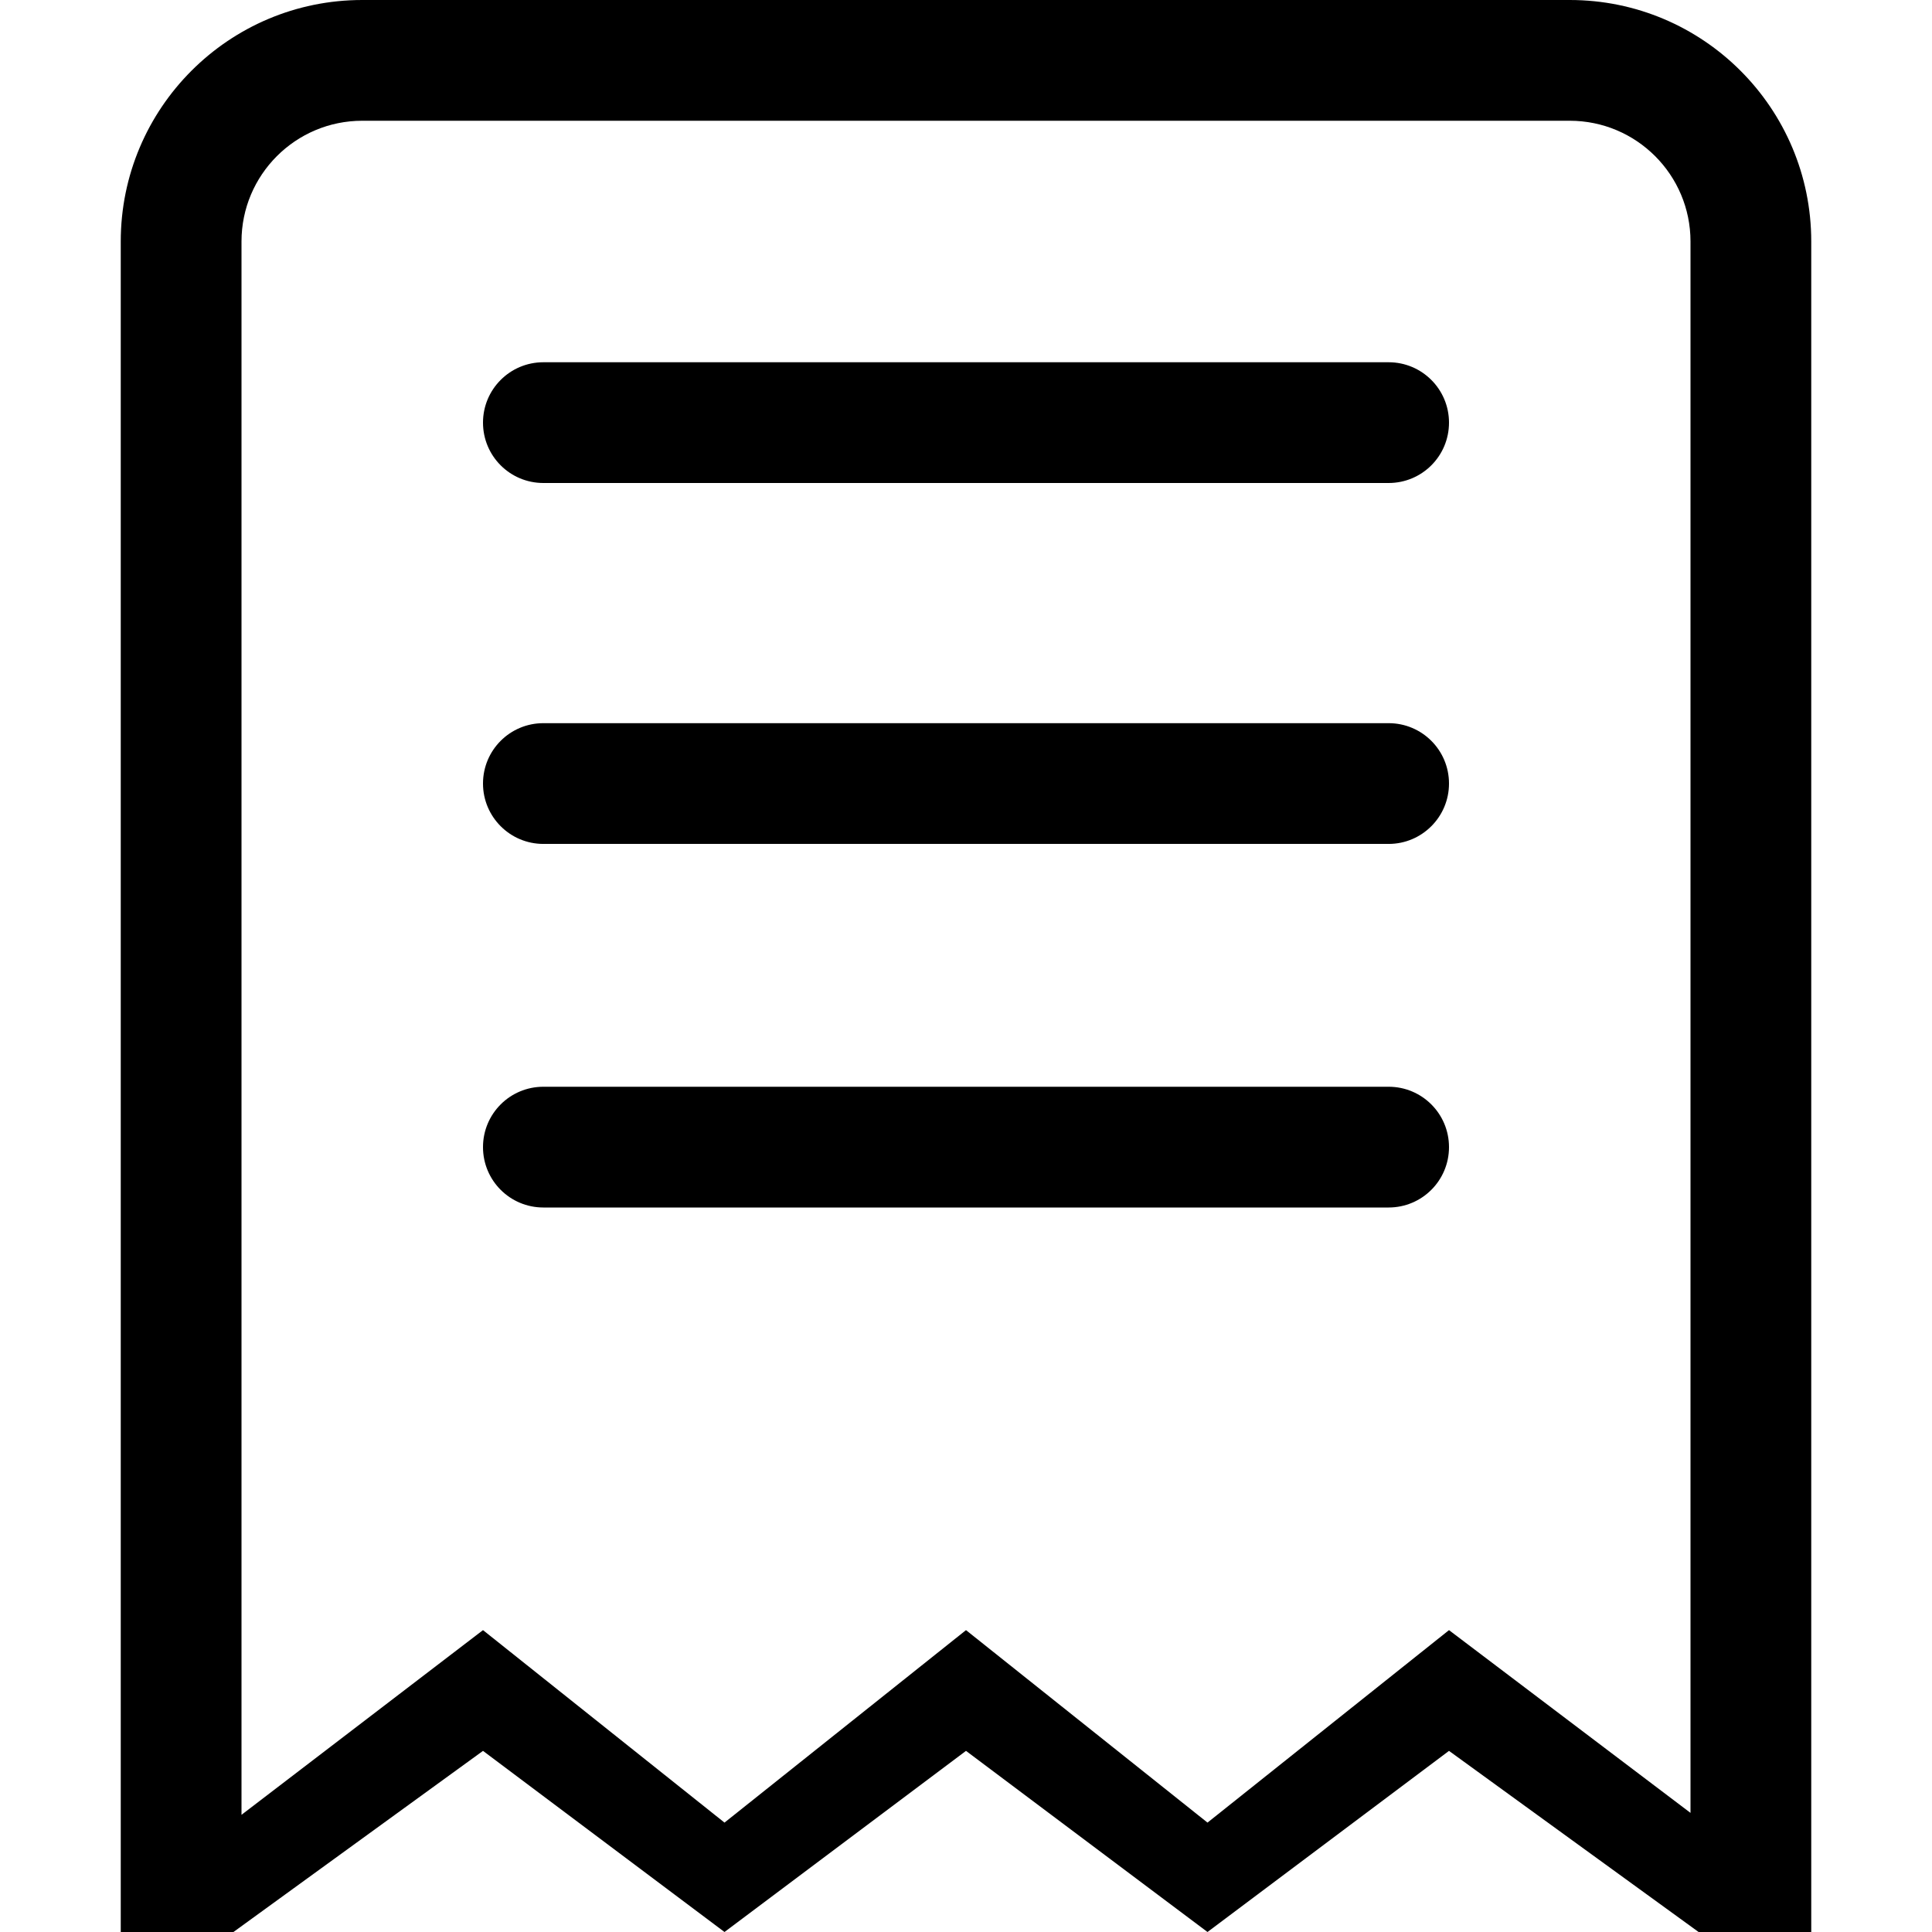
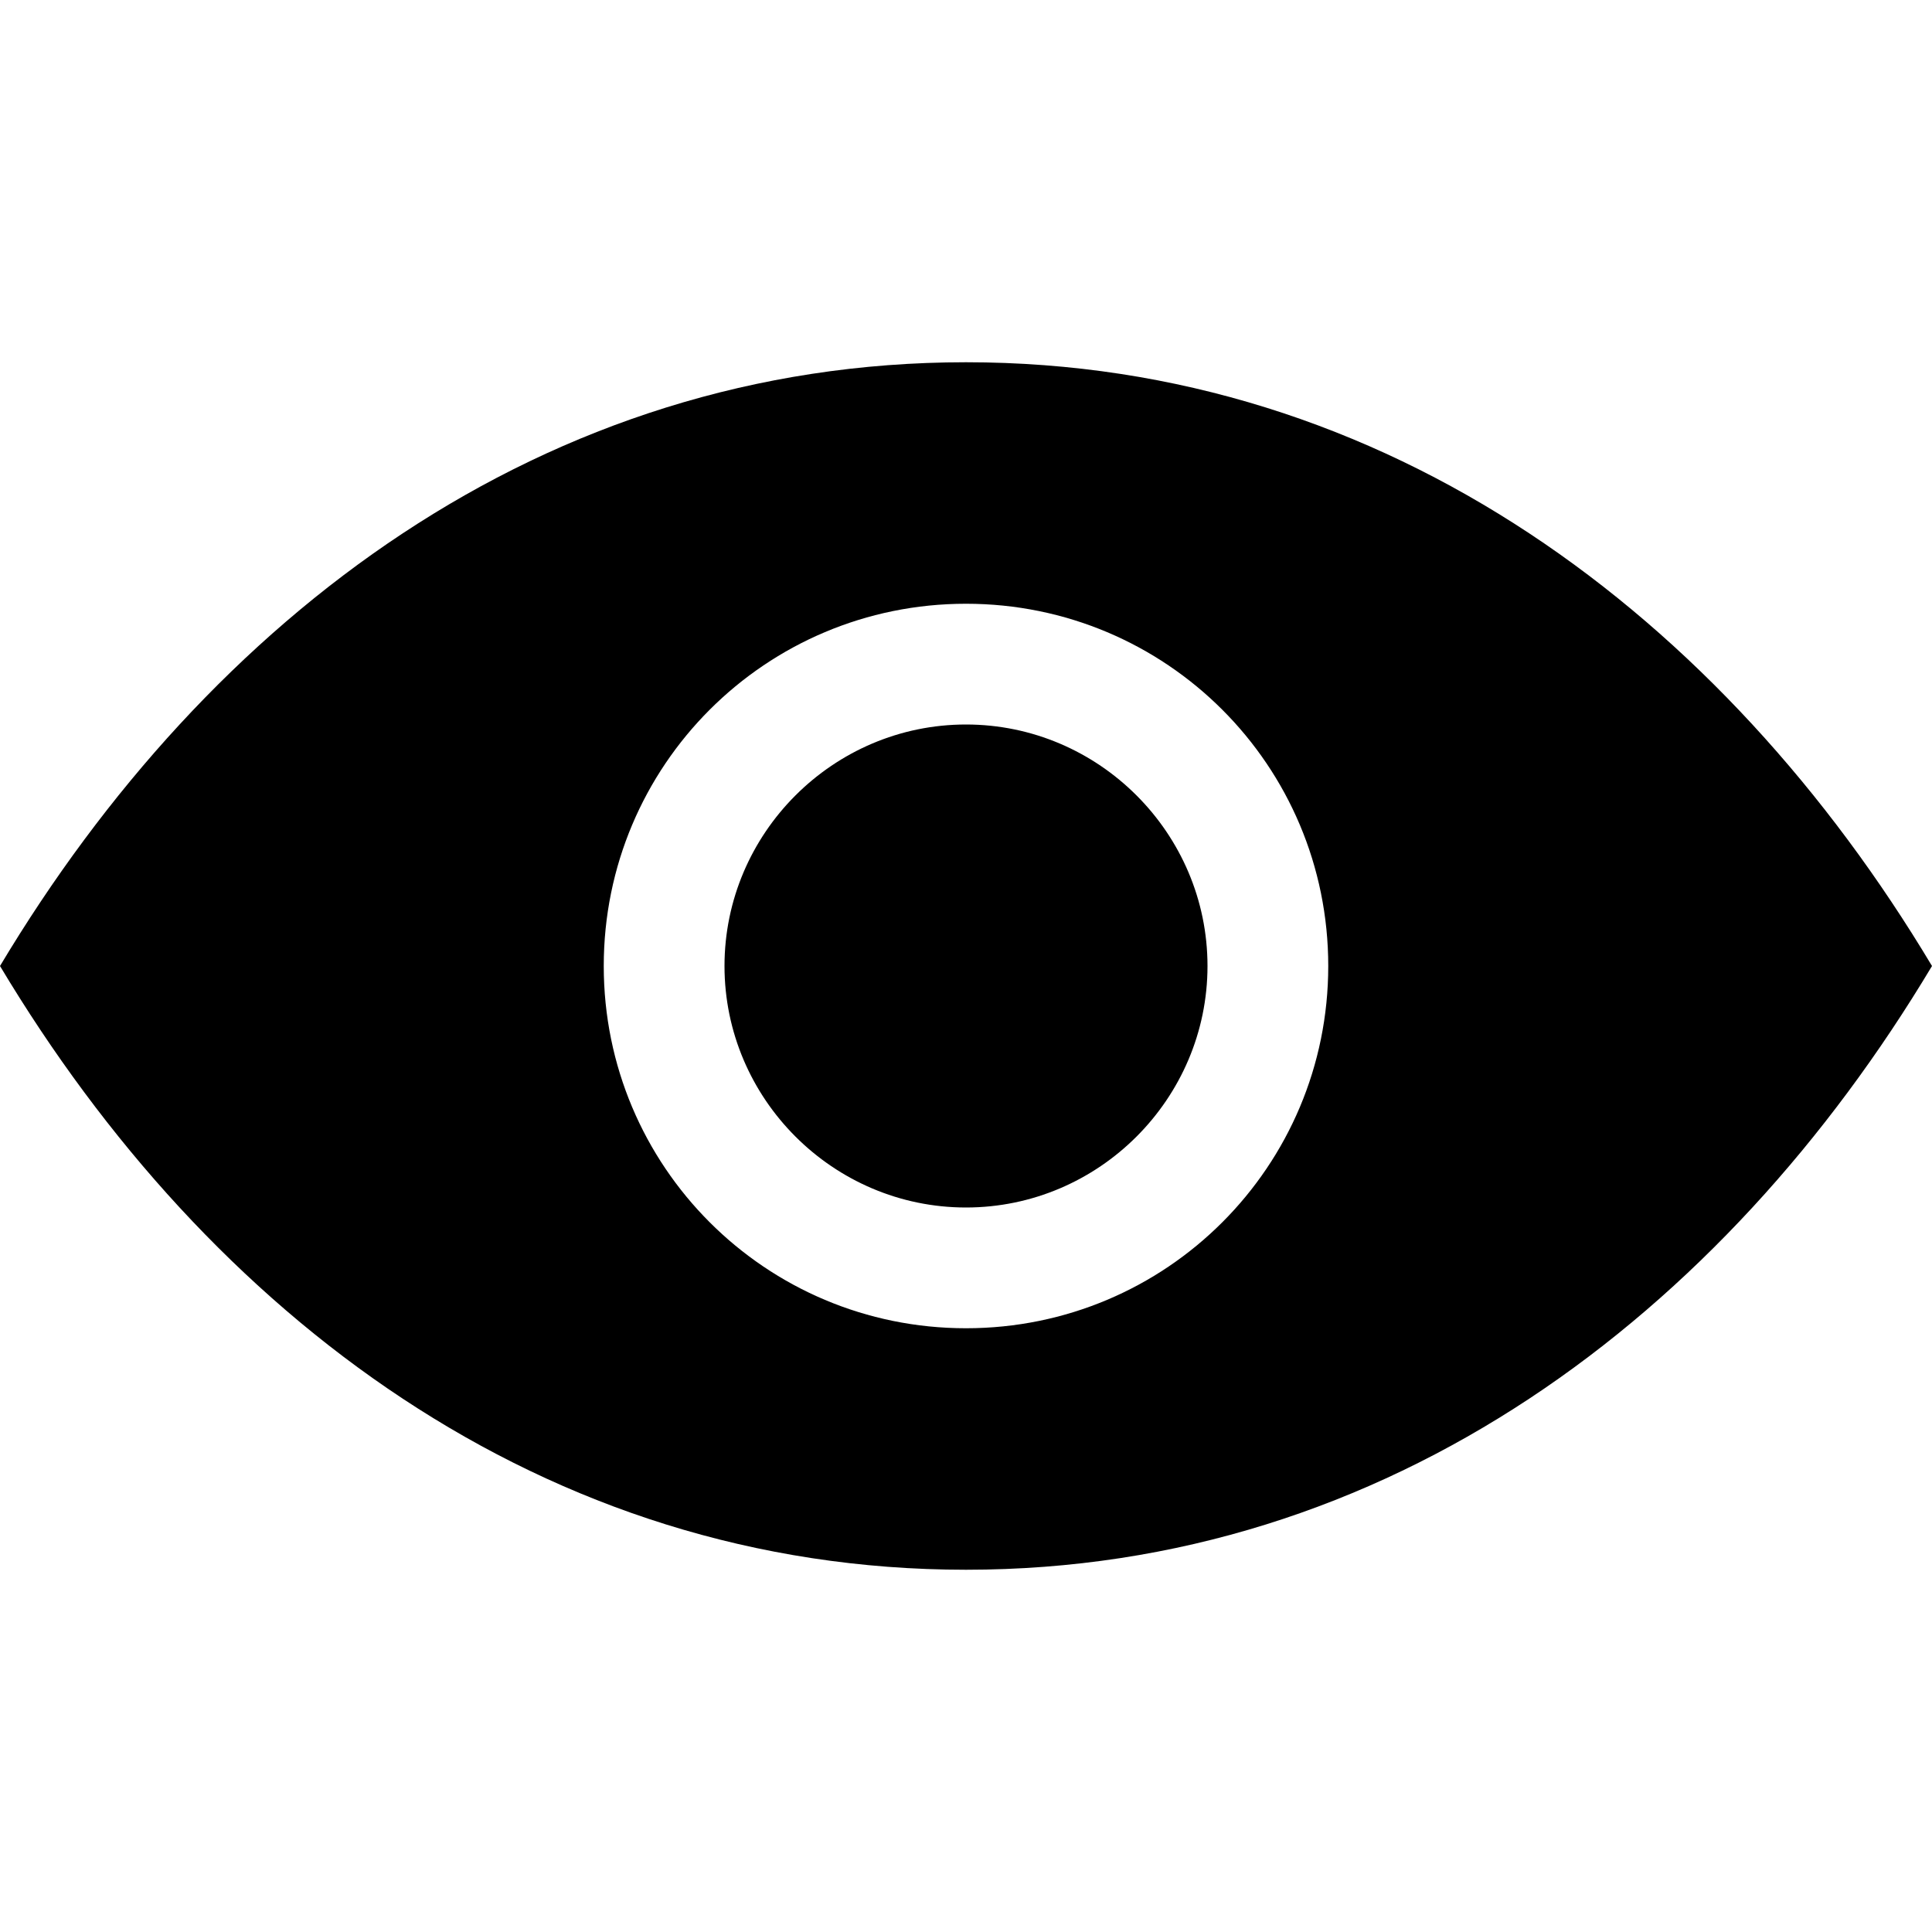
- <svg xmlns="http://www.w3.org/2000/svg" width="800px" height="800px" viewBox="-2 0 32 32" version="1.1">
-   <defs>
- 
- </defs>
-   <g id="Page-1" stroke="none" stroke-width="1" fill="none" fill-rule="evenodd">
-     <g id="Icon-Set" transform="translate(-414, -775)" fill="#000000">
-       <path d="M435,781 L421,781 C420.447,781 420,781.448 420,782 C420,782.553 420.447,783 421,783 L435,783 C435.553,783 436,782.553 436,782 C436,781.448 435.553,781 435,781 L435,781 Z M435,786.978 L421,786.978 C420.447,786.978 420,787.425 420,787.978 C420,788.529 420.447,788.978 421,788.978 L435,788.978 C435.553,788.978 436,788.529 436,787.978 C436,787.425 435.553,786.978 435,786.978 L435,786.978 Z M435,793 L421,793 C420.447,793 420,793.447 420,794 C420,794.553 420.447,795 421,795 L435,795 C435.553,795 436,794.553 436,794 C436,793.447 435.553,793 435,793 L435,793 Z M440,805.027 L436,802 L432,805.188 L428,802 L424,805.188 L420,802 L416,805.059 L416,779 C416,777.896 416.896,777 418,777 L438,777 C439.104,777 440,777.896 440,779 L440,805.027 L440,805.027 Z M438,775 L418,775 C415.791,775 414,776.791 414,779 L414,807 L415.867,807 L420,804 L424,807 L428,804 L432,807 L436,804 L440.134,807 L442,807 L442,779 C442,776.791 440.209,775 438,775 L438,775 Z" id="receipt">
- 
- </path>
-     </g>
-   </g>
+ <svg xmlns="http://www.w3.org/2000/svg" width="16" height="16" viewBox="0 0 16 16">
+   <path d="M8 3C4.5 3 1.73 5.11 0 8c1.73 2.89 4.5 5 8 5s6.27-2.11 8-5c-1.73-2.89-4.5-5-8-5zm0 8c-1.66 0-3-1.34-3-3s1.34-3 3-3 3 1.34 3 3-1.34 3-3 3zm0-5c-1.1 0-2 .9-2 2s.9 2 2 2 2-.9 2-2-.9-2-2-2z" fill="currentColor" />
</svg>
